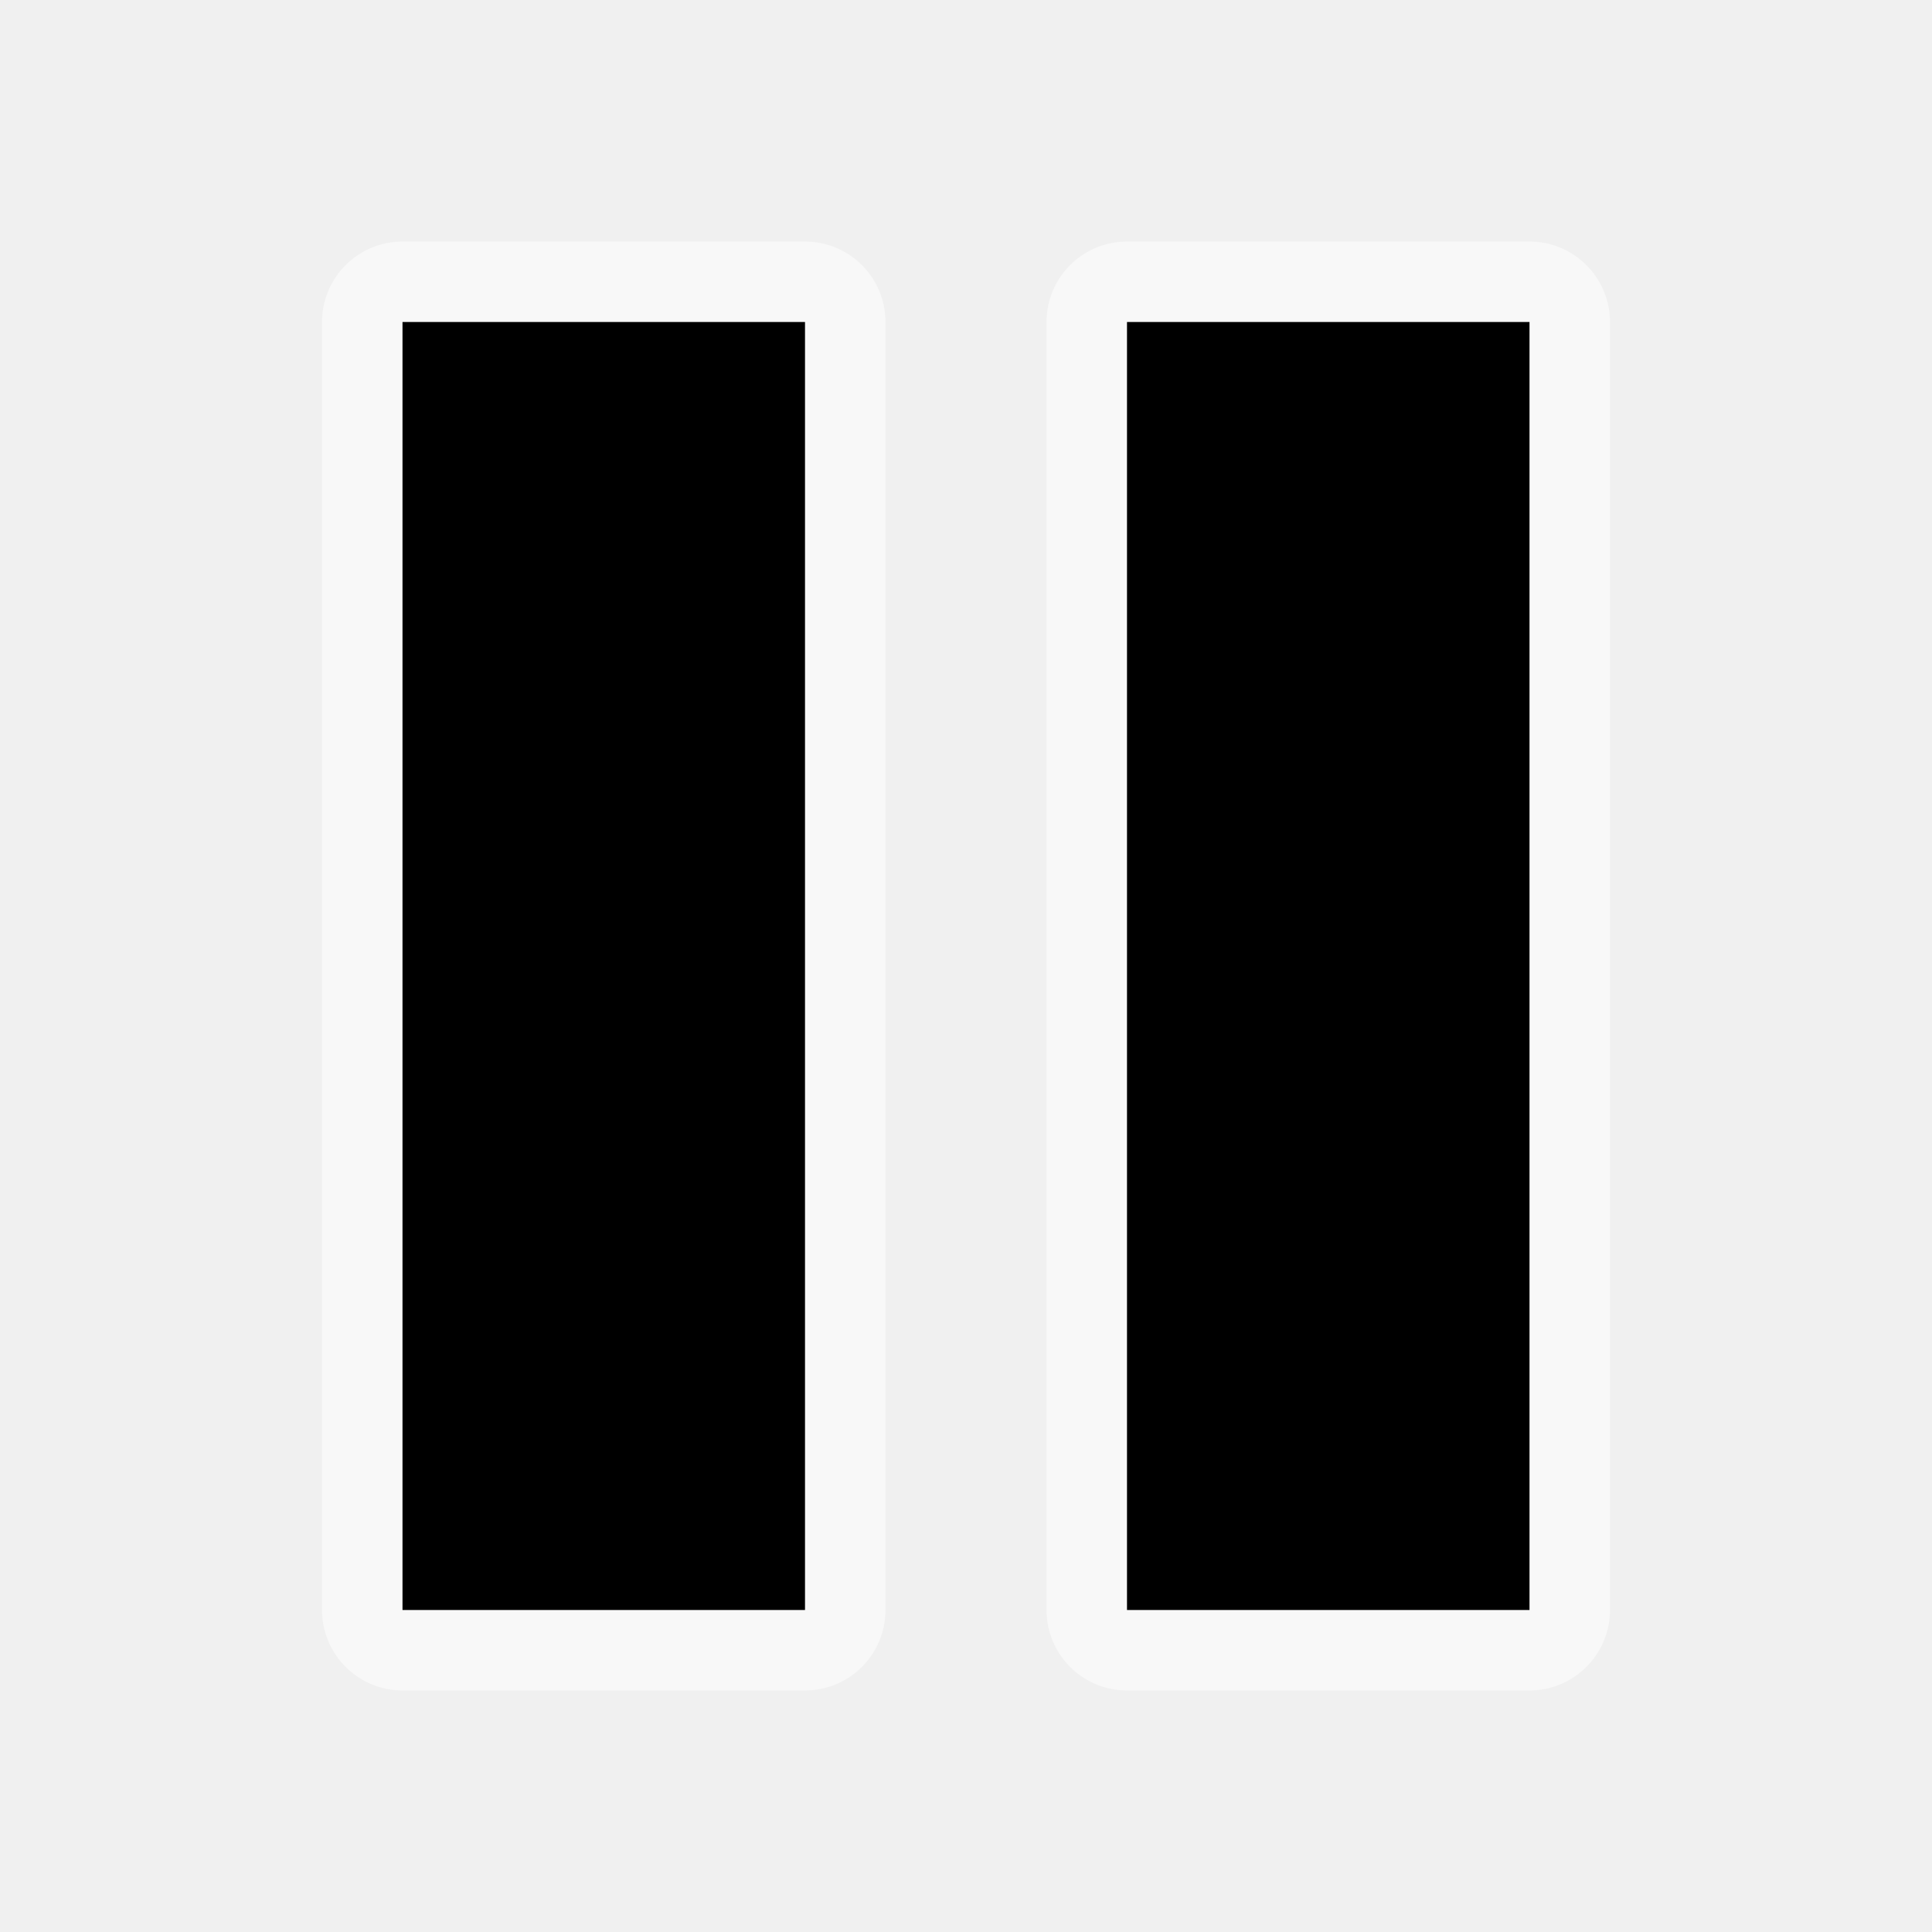
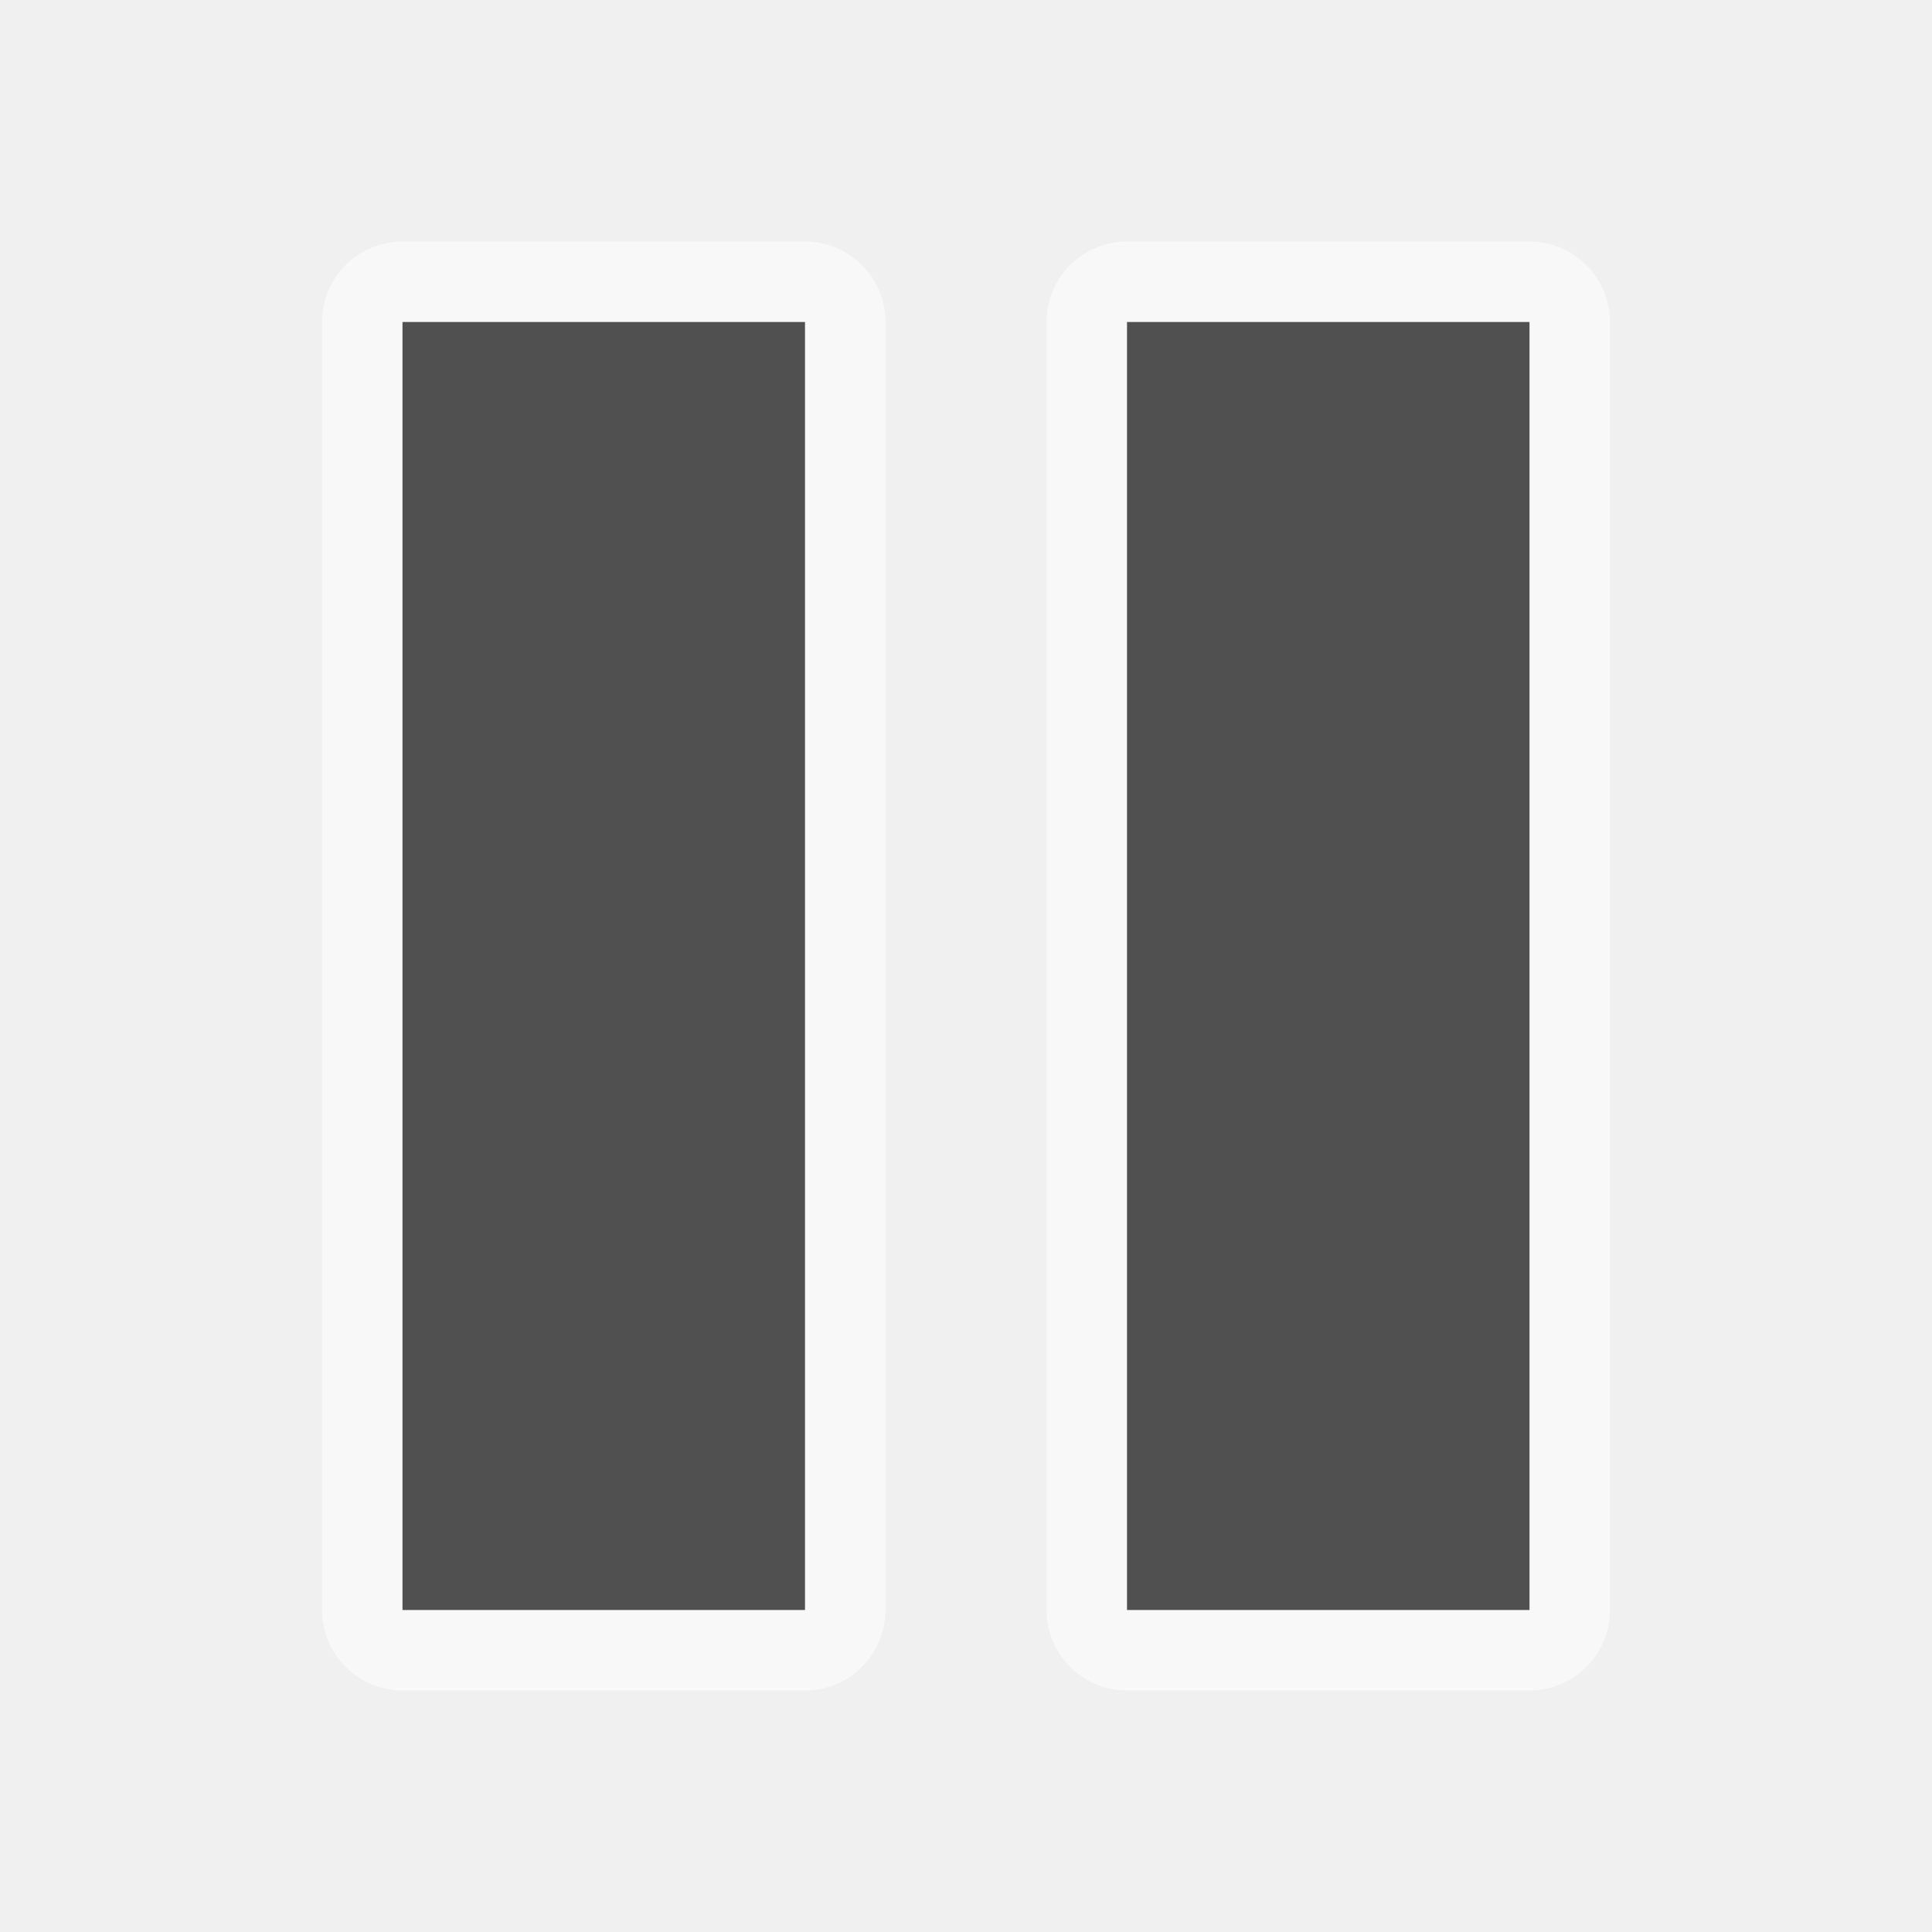
<svg xmlns="http://www.w3.org/2000/svg" height="24" width="24">
  <path d="M5 4h5v16H5zm9 0h5v16h-5z" fill="none" stroke="#fff" stroke-opacity=".5" stroke-width="2" stroke-linejoin="round" stroke-linecap="round" />
-   <path d="M5 4h5v16H5zm9 0h5v16h-5z" />
+   <path fill="#505050" d="M5 4h5v16H5zm9 0h5v16h-5z" />
</svg>
